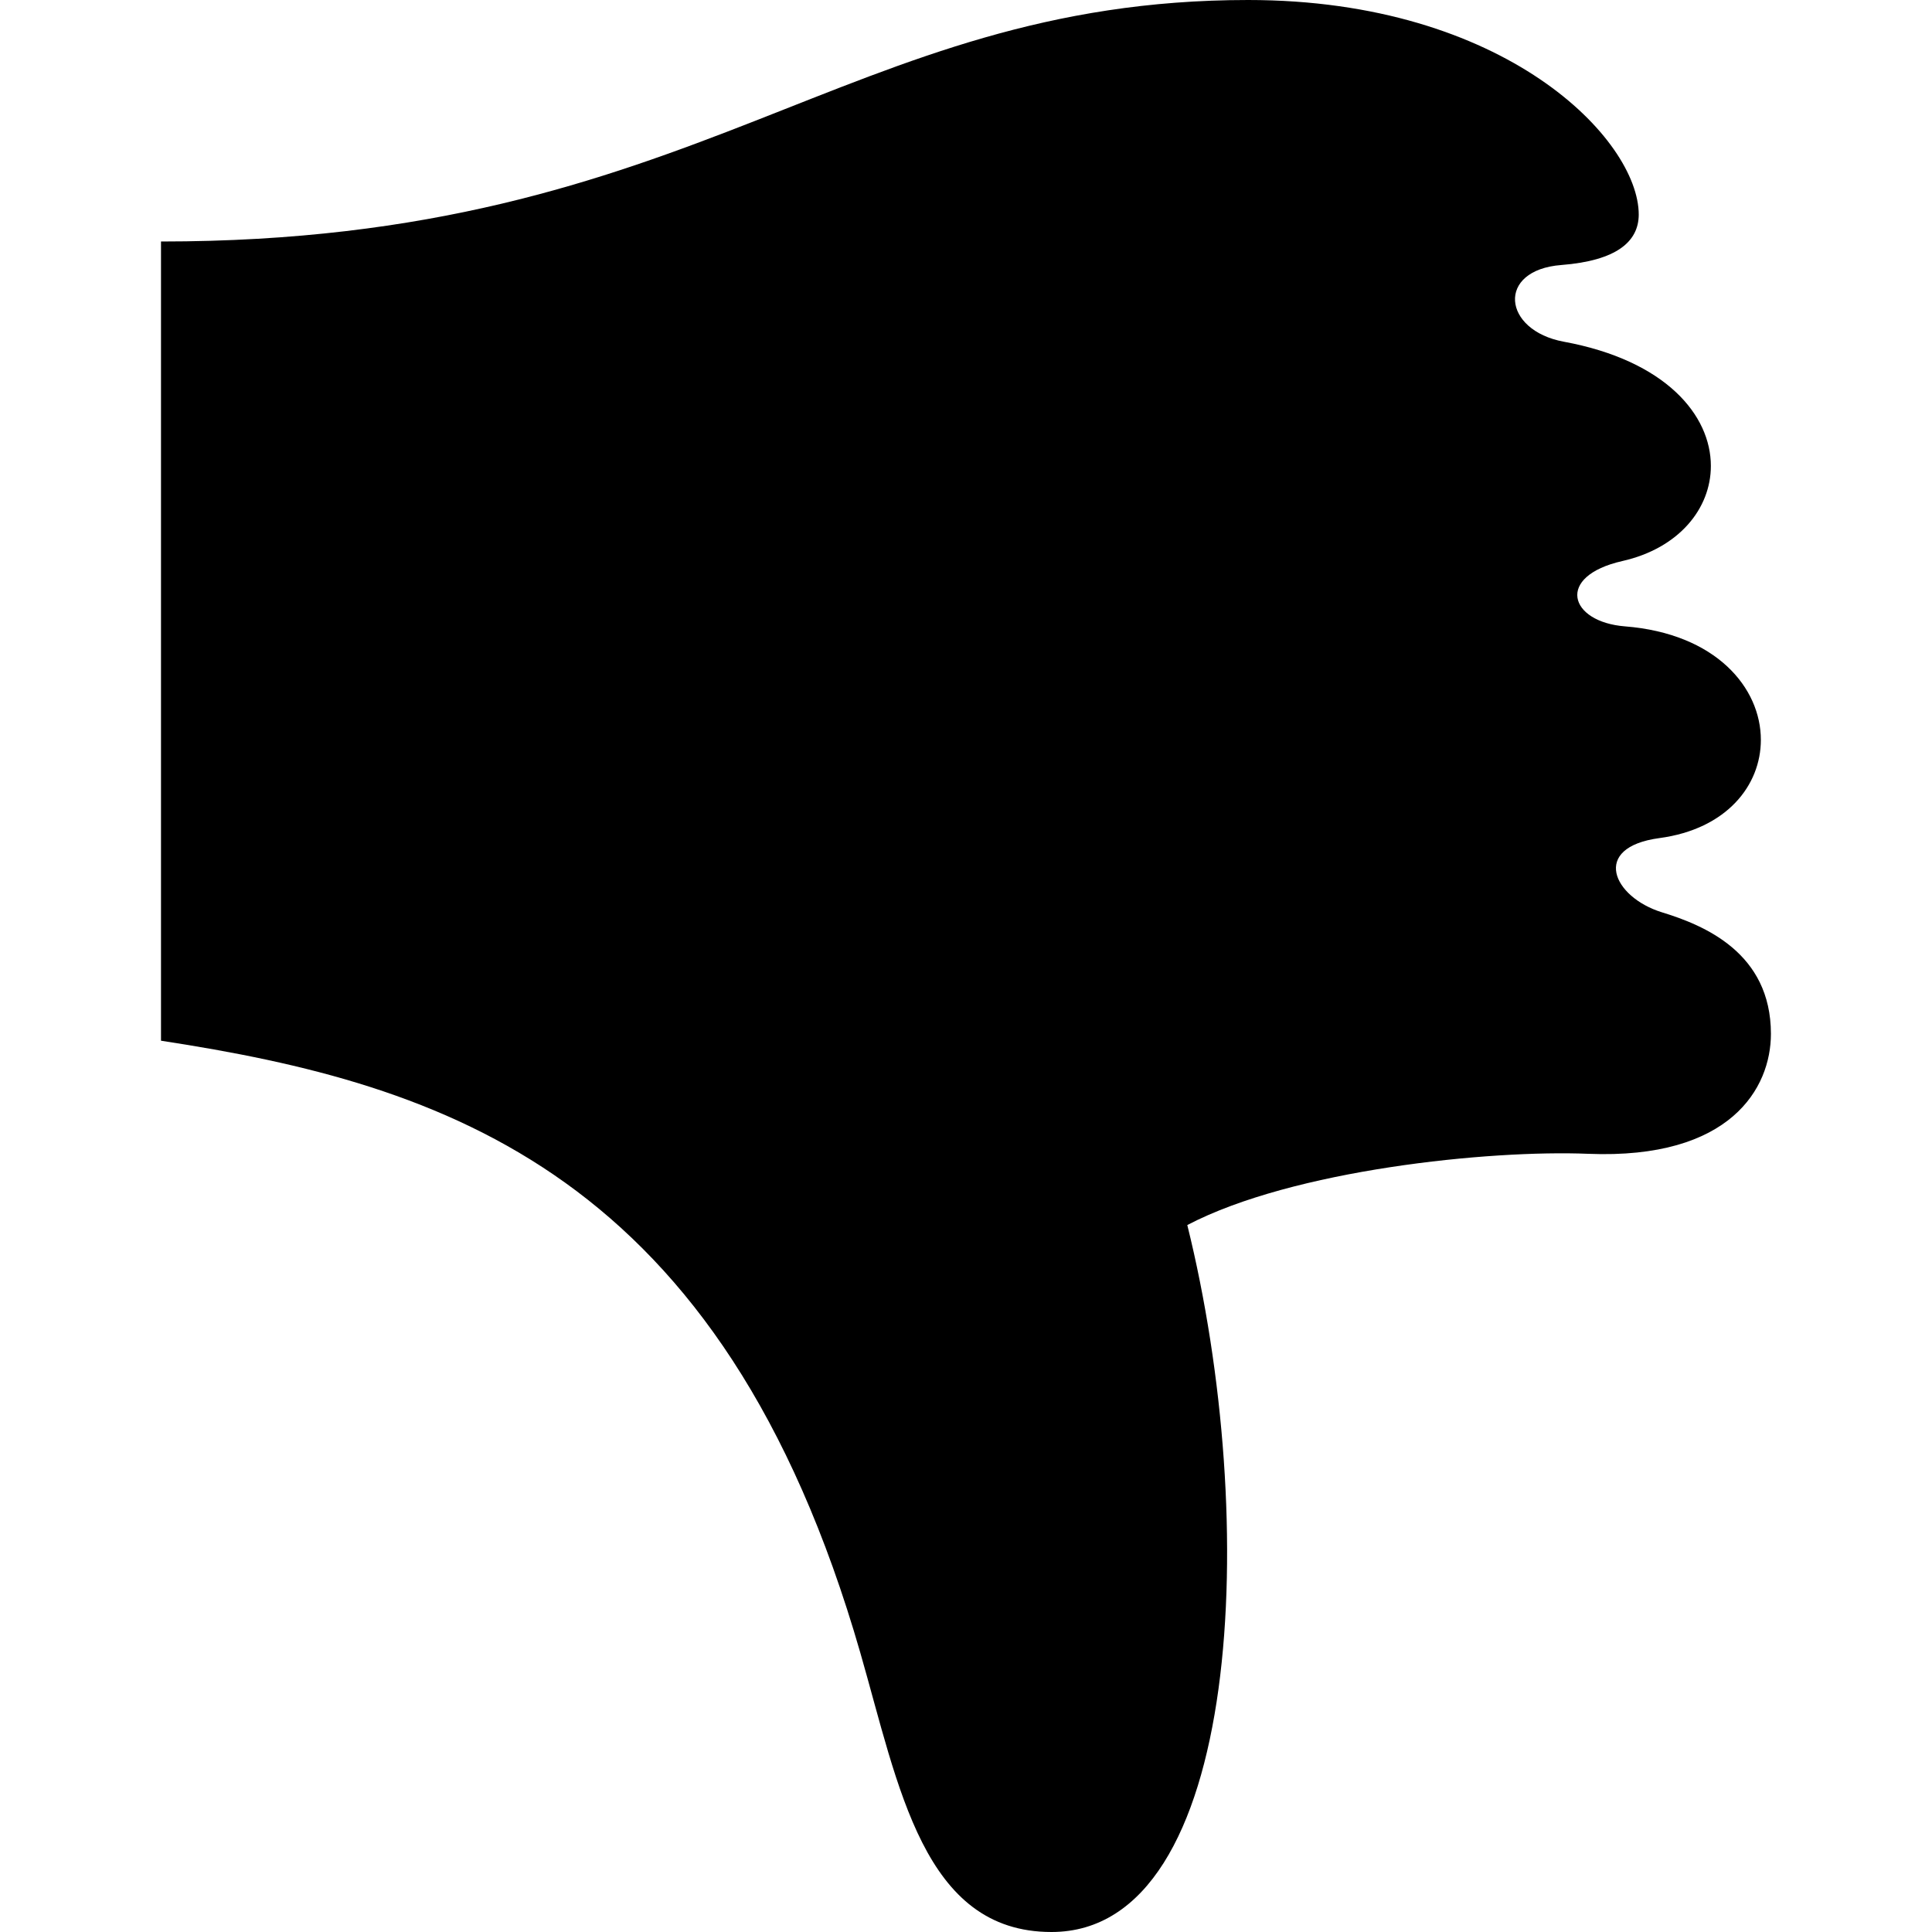
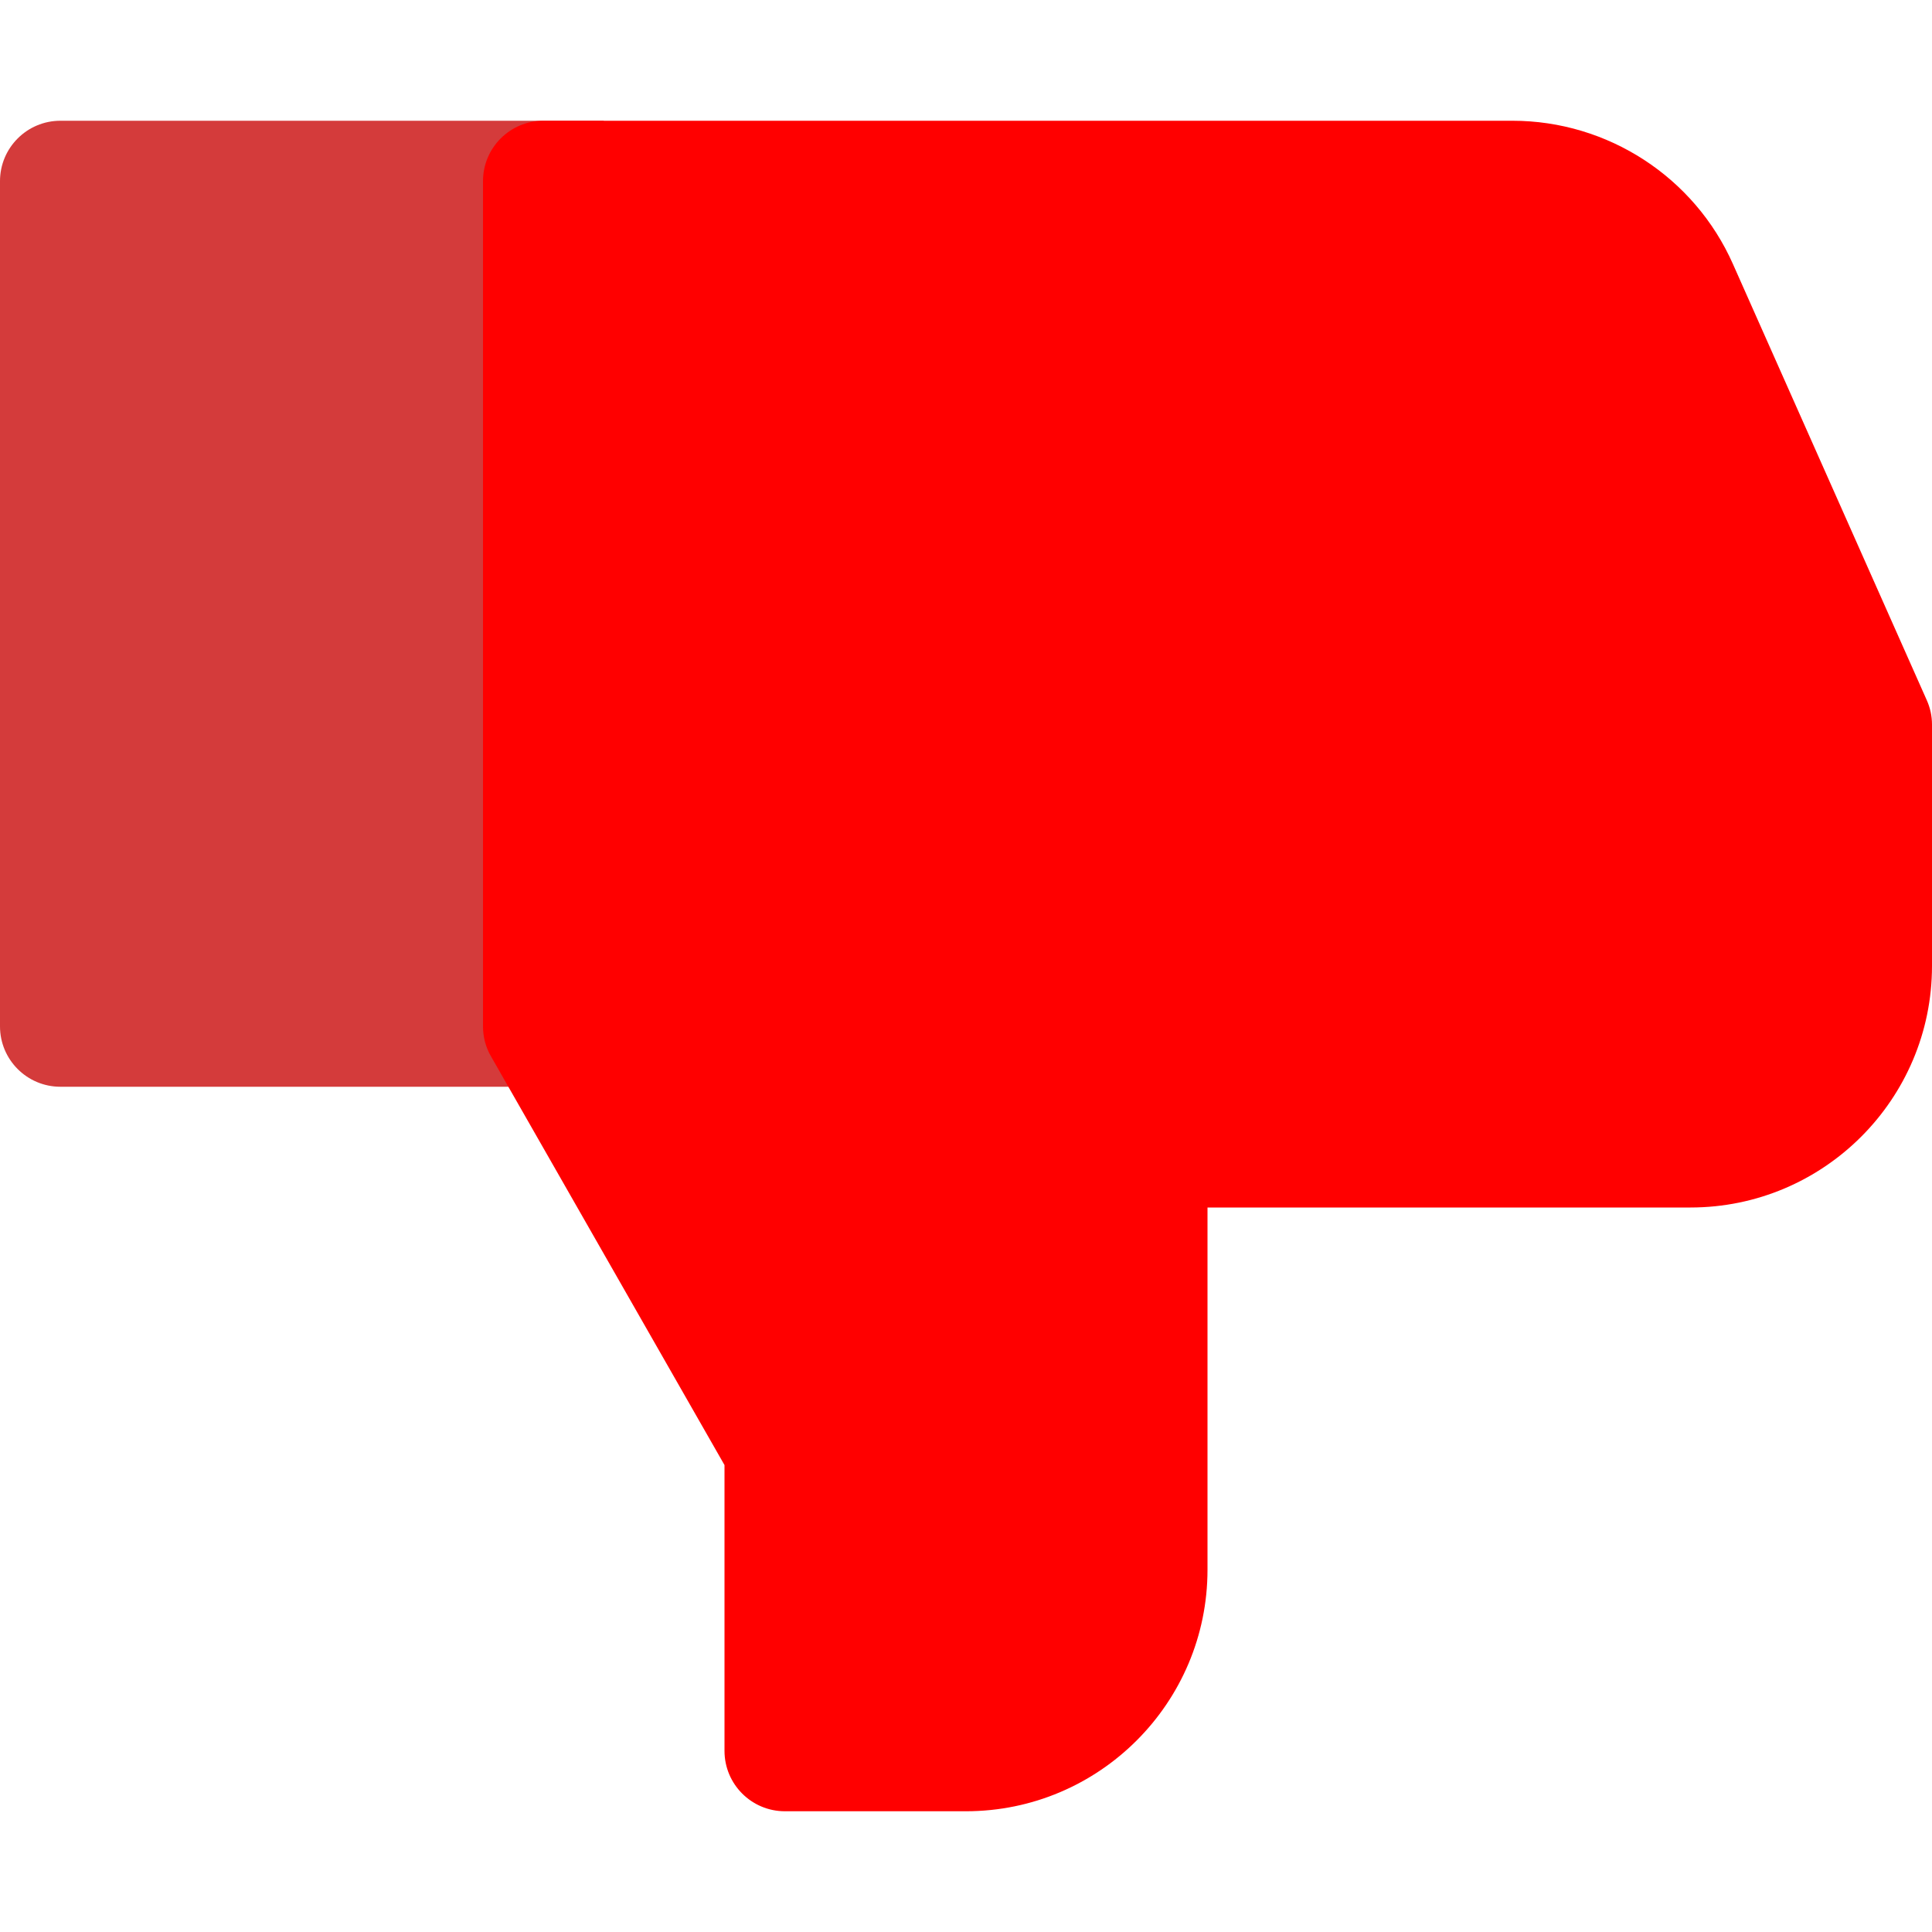
- <svg xmlns="http://www.w3.org/2000/svg" width="24" height="24" viewBox="0 0 24 24">
-   <path d="M19.396 3.292c-.811.062-.734.812.031.953 1.268.234 1.826.914 1.826 1.543 0 .529-.396 1.022-1.098 1.181-.837.189-.664.757.031.812 1.133.09 1.688.764 1.688 1.41 0 .565-.424 1.108-1.26 1.22-.857.115-.578.734.031.922.521.16 1.354.5 1.354 1.51 0 .672-.5 1.562-2.271 1.49-1.228-.05-3.666.198-4.979.885.907 3.657.689 8.782-1.687 8.782-1.594 0-1.896-1.807-2.375-3.469-1.718-5.969-5.156-7.062-8.687-7.603v-9.928c6.688 0 8.5-3 13.505-3 3.198 0 4.852 1.735 4.852 2.666-.001.334-.273.572-.961.626z" />
+ <svg xmlns="http://www.w3.org/2000/svg" version="1.1" id="Capa_1" xmlnsXlink="http://www.w3.org/1999/xlink" x="0px" y="0px" viewBox="0 0 512 512" style="enable-background:new 0 0 512 512;" xml:space="preserve">
+   <path style="fill: rgb(212, 59, 59);" d="M0,272V48c0-8.832,7.168-16,16-16h144v256H16C7.168,288,0,280.832,0,272z" id="id_103" />
+   <path style="fill: rgb(255, 0, 0);" d="M448,320H320v96c0,35.296-28.704,64-64,64h-48c-8.832,0-16-7.168-16-16v-75.744l-61.888-108.32  C128.704,277.504,128,274.784,128,272V48c0-8.832,7.168-16,16-16h256.8c25.28,0,48.256,14.944,58.464,38.016l51.328,115.488  C511.52,187.552,512,189.76,512,192v64C512,291.296,483.296,320,448,320z" id="id_104" />
+   <g>
+ </g>
+   <g>
+ </g>
+   <g>
+ </g>
+   <g>
+ </g>
+   <g>
+ </g>
+   <g>
+ </g>
+   <g>
+ </g>
+   <g>
+ </g>
+   <g>
+ </g>
+   <g>
+ </g>
+   <g>
+ </g>
+   <g>
+ </g>
+   <g>
+ </g>
+   <g>
+ </g>
+   <g>
+ </g>
</svg>
